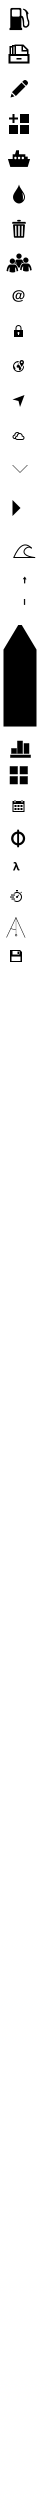
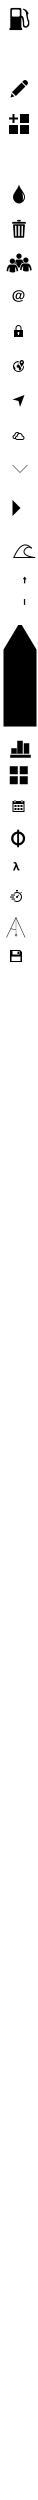
<svg xmlns="http://www.w3.org/2000/svg" xmlns:xlink="http://www.w3.org/1999/xlink" version="1.1" width="76" height="5000">
  <defs>
    <symbol id="fuel">
      <path d="M 42.75,19L 42.75,31.498C 44.583,31.378 48.918,32.788 48.292,49.083C 49.083,53.833 54.625,53.833 55.812,47.5C 57,42.75 53.833,42.75 52.25,28.5C 52.25,26.917 52.25,22.167 45.917,19L 45.917,17.417C 52.25,17.417 57,25.333 57,26.917C 57,28.5 55.417,28.5 55.417,28.5C 55.417,28.5 55.812,38 57.396,39.583C 58.979,41.167 58.583,45.917 58.583,49.083C 58.583,52.25 53.833,55.417 52.25,55.417C 50.667,55.417 45.917,55.417 45.917,50.667C 45.917,46.34 45.26,36.76 42.75,35.085L 42.75,55.417C 43.624,55.417 44.333,56.126 44.333,57L 44.333,60.167L 19,60.167L 19,57C 19,56.126 19.709,55.417 20.583,55.417L 20.583,19C 20.583,17.251 22.001,15.833 23.75,15.833L 39.583,15.833C 41.332,15.833 42.75,17.251 42.75,19 Z M 25.729,33.25L 37.604,33.25C 38.479,33.25 39.583,32.145 39.583,31.271L 39.583,20.979C 39.583,20.105 38.479,19 37.604,19L 25.729,19C 24.855,19 23.75,20.105 23.75,20.979L 23.75,31.271C 23.75,32.145 24.855,33.25 25.729,33.25 Z " />
-     </symbol>
-     <symbol id="files">
-       <path d="M 19,38L 19,22L 24,22L 24,20L 29,20L 29,19L 46.75,19L 57,29.25L 57,38L 59,38L 59,57L 58.583,57L 17.417,57L 17,57L 17,38L 19,38 Z M 24,38L 24,25L 22,25L 22,38L 24,38 Z M 27,23L 27,38L 29,38L 29,23L 27,23 Z M 43,46L 43,49L 33,49L 33,46L 43,46 Z M 54,38L 54,33L 43,33L 43,22L 32,22L 32,38L 54,38 Z M 46,22.75L 46,30L 53.25,30L 46,22.75 Z M 21,42L 21,53L 55,53L 55,42L 21,42 Z " />
    </symbol>
    <symbol id="pencil">
      <path d="M 53.293,21.293L 54.707,22.707C 56.465,24.465 56.465,27.314 54.707,29.071L 52.232,31.546L 44.454,23.768L 46.929,21.293C 48.686,19.535 51.535,19.535 53.293,21.293 Z M 31.726,52.052L 23.948,44.274L 43.04,25.182L 50.818,32.96L 31.726,52.052 Z M 23.241,47.102L 28.898,52.759L 21.046,54.954L 23.241,47.102 Z " />
    </symbol>
    <symbol id="tiles-plus">
      <path d="M 18,40L 36,40L 36,58L 18,58L 18,40 Z M 40,58L 40,40L 58,40L 58,58L 40,58 Z M 40,36L 40,18L 58,18L 58,36L 40,36 Z M 29,36L 25,36L 25,29L 18,29L 18,25L 25,25L 25,18L 29,18L 29,25L 36,25L 36,29L 29,29L 29,36 Z " />
-     </symbol>
-     <symbol id="ship">
-       <path d="M 47.951,35.922C 47.951,34.284 47.191,33.465 45.67,33.465C 44.135,33.465 43.367,34.284 43.367,35.922C 43.367,37.593 44.135,38.428 45.67,38.428C 47.191,38.428 47.951,37.593 47.951,35.922 Z M 20.583,53.833L 15.833,38L 25.333,38L 25.333,28.5L 30.083,28.5L 32.458,20.583L 38,20.583L 38,28.5L 50.667,28.5L 50.667,33.25L 55.417,33.25L 55.417,38L 60.167,38L 55.417,53.833L 20.583,53.833 Z M 40.489,35.922C 40.489,34.284 39.728,33.465 38.207,33.465C 36.658,33.465 35.883,34.284 35.883,35.922C 35.883,37.593 36.658,38.428 38.207,38.428C 39.728,38.428 40.489,37.593 40.489,35.922 Z M 33.16,35.922C 33.16,34.284 32.385,33.465 30.836,33.465C 29.287,33.465 28.512,34.284 28.512,35.922C 28.512,37.593 29.287,38.428 30.836,38.428C 32.385,38.428 33.16,37.593 33.16,35.922 Z " />
    </symbol>
    <symbol id="water">
      <path d="M 38,19C 40,28 50,36 50,44C 50,52 43,57 38,57C 33,57 26,52 26,44C 26,36 36,28 38,19 Z M 44,35C 44,35 47,40 45.5,50.75C 52,43 44,35 44,35 Z " />
    </symbol>
    <symbol id="trash">
      <path d="M 25.333,23.75L 50.667,23.75C 51.541,23.75 51.854,27.312 51.854,27.312L 24.146,27.312C 24.146,27.312 24.459,23.75 25.333,23.75 Z M 35.625,19.792L 40.375,19.792C 40.812,19.792 41.958,20.938 41.958,21.375C 41.958,21.812 40.812,22.958 40.375,22.958L 35.625,22.958C 35.188,22.958 34.042,21.812 34.042,21.375C 34.042,20.938 35.188,19.792 35.625,19.792 Z M 27.708,28.5L 48.292,28.5C 49.166,28.5 49.875,29.209 49.875,30.083L 48.292,53.833C 48.292,54.708 47.583,55.417 46.708,55.417L 29.292,55.417C 28.417,55.417 27.708,54.708 27.708,53.833L 26.125,30.083C 26.125,29.209 26.834,28.5 27.708,28.5 Z M 30.083,31.667L 30.479,52.25L 33.25,52.25L 32.854,31.667L 30.083,31.667 Z M 36.417,31.667L 36.417,52.25L 39.583,52.25L 39.583,31.667L 36.417,31.667 Z M 43.146,31.667L 42.75,52.25L 45.521,52.25L 45.917,31.667L 43.146,31.667 Z " />
    </symbol>
    <symbol id="people">
      <path d="M 38,17C 40.946,17 43.333,19.388 43.333,22.333C 43.333,25.279 40.946,27.667 38,27.667C 35.054,27.667 32.667,25.279 32.667,22.333C 32.667,19.388 35.054,17 38,17 Z M 32.667,34.383C 31.956,34.739 30.783,37.833 31.426,38.25L 27.964,37.613C 30.319,36.76 30.791,35.334 30.982,32.733L 30.801,31.116C 31.574,30.473 32.718,29.05 33.733,29.05L 42.267,29.05C 43.304,29.05 44.215,29.491 45,30.159L 45.5,32C 45.5,34.174 47.156,34.827 48.886,35.88L 46.467,35.829C 45.838,35.807 45.255,35.948 44.719,36.206C 44.264,35.425 43.703,34.568 43.333,34.383L 43.453,37.084C 41.196,39.157 40.067,43.068 40.067,43.068L 39.676,45.005L 38.533,45.05C 37.766,45.05 37.013,44.99 36.278,44.874C 35.693,43.321 34.418,40.516 32.453,39.208L 32.667,34.383 Z M 24.733,26.95C 27.679,26.95 30.067,29.338 30.067,32.283C 30.067,35.229 27.679,37.617 24.733,37.617C 21.788,37.617 19.4,35.229 19.4,32.283C 19.4,29.338 21.788,26.95 24.733,26.95 Z M 19.4,44.333C 18.689,44.689 17.267,47.533 17.267,47.533C 17.267,47.533 16.556,48.6 16.2,52.867L 13,51.8L 14.067,46.467C 14.067,46.467 16.2,39 20.467,39L 29,39C 33.267,39 35.4,46.467 35.4,46.467L 36.467,51.8L 33.267,52.867C 32.911,48.6 32.2,47.533 32.2,47.533C 32.2,47.533 30.778,44.689 30.067,44.333L 30.498,54.02C 28.876,54.653 27.112,55 25.267,55C 23.017,55 20.888,54.484 18.992,53.565L 19.4,44.333 Z M 51.733,24.931C 54.679,25.036 57.067,27.509 57.067,30.454C 57.067,33.4 54.679,35.703 51.733,35.598C 48.788,35.493 46.4,33.02 46.4,30.075C 46.4,27.129 48.788,24.826 51.733,24.931 Z M 46.4,42.124C 45.689,42.455 44.267,45.248 44.267,45.248C 44.267,45.248 43.556,46.29 43.2,50.544L 40,49.363L 41.067,44.068C 41.067,44.068 43.2,36.677 47.467,36.829L 56,37.133C 60.267,37.285 62.4,44.827 62.4,44.827L 63.467,50.199L 60.267,51.151C 59.911,46.872 59.2,45.78 59.2,45.78C 59.2,45.78 57.778,42.885 57.067,42.504L 57.498,52.207C 55.876,52.781 54.112,53.066 52.267,53C 50.017,52.92 47.888,52.328 45.992,51.341L 46.4,42.124 Z " />
    </symbol>
    <symbol id="email">
      <path d="M12.042 23.648c-7.813 0-12.042-4.876-12.042-11.171 0-6.727 4.762-12.125 13.276-12.125 6.214 0 10.724 4.038 10.724 9.601 0 8.712-10.33 11.012-9.812 6.042-.71 1.108-1.854 2.354-4.053 2.354-2.516 0-4.08-1.842-4.08-4.807 0-4.444 2.921-8.199 6.379-8.199 1.659 0 2.8.876 3.277 2.221l.464-1.632h2.338c-.244.832-2.321 8.527-2.321 8.527-.648 2.666 1.35 2.713 3.122 1.297 3.329-2.58 3.501-9.327-.998-12.141-4.821-2.891-15.795-1.102-15.795 8.693 0 5.611 3.95 9.381 9.829 9.381 3.436 0 5.542-.93 7.295-1.948l1.177 1.698c-1.711.966-4.461 2.209-8.78 2.209zm-2.344-14.305c-.715 1.34-1.177 3.076-1.177 4.424 0 3.61 3.522 3.633 5.252.239.712-1.394 1.171-3.171 1.171-4.529 0-2.917-3.495-3.434-5.246-.134z" />
    </symbol>
    <symbol id="lock">
      <path d="M18 10v-4c0-3.313-2.687-6-6-6s-6 2.687-6 6v4h-3v14h18v-14h-3zm-5 7.723v2.277h-2v-2.277c-.595-.347-1-.984-1-1.723 0-1.104.896-2 2-2s2 .896 2 2c0 .738-.404 1.376-1 1.723zm-5-7.723v-4c0-2.206 1.794-4 4-4 2.205 0 4 1.794 4 4v4h-8z" />
    </symbol>
    <symbol id="position">
      <path d="M11.239 7.237c-.004-.009-.288-.017-.24-.078l.137-.085c.013-.077.072-.162-.007-.304l.047-.125-.1.029s.141-.606.33-.332l-.08.093c.122.122.155.426.195.623.115.06.294.071.088.175.106-.018-.561.286-.648.161-.065-.076.288-.127.278-.157zm-.715-.159c-.077.078.003.128.082.094.114-.05.269-.048.284-.202l.073-.091-.101-.135c-.06-.012-.1.064-.137.095l-.066.017-.062.08.007.044-.08.098zm7 9.167l-.733-1.206-.724-1.186c-.73-1.194-1.388-2.276-1.961-3.296l-.07.067c-.376.156-.942-.509-1.339-.531.192.03.018-.49.018-.524-.153-.189-1.123.021-1.378.055-.479.063-.979.057-1.346.355-.258.21-.262.551-.524.716-.17.106-.356.072-.502.209-.258.245-.553.607-.697.929-.062.135.077.458.043.632-.336 1.063.085 2.538 1.375 2.701.312.039.638.209.955.114.252-.076.474-.248.745-.268.377-.025.22.529.737.379.251-.074.365.172.365.359-.084.391-.268.609.088.883.242.188.442.456.486.78.026.182.196.494-.015.602-.149.075-.259.507-.257.649.031.165.365.481.466.621.146.2.039.436.158.663.122.232.237.41.323.645.111.324.958-.007 1.156-.006.673.004 1.014-.944 1.487-1.235.267-.165.192-.616.51-.848.296-.215.608-.344.636-.741.021-.344-.259-1.062-.104-1.353l.102-.165zm-7.301-7.76c.041.172-.119.645-.154.795-.031.138.442.226.415.295.004-.008.642-.22.705-.275l.144-.323c.121-.081.248-.146.384-.196l.164-.285c.056-.021.71-.123.756-.101.165.075.469.389.583.531l.041.032c-.326-.67-.59-1.314-.796-1.942l-.083.036c-.222 0-.528.251-.663.405-.095.104-.669.337-.732.33.33.035.314.276.288.482-.068.476-1.096.035-1.052.216zm10.904 5.049c-.277 4.807-4.253 8.623-9.13 8.623-2.603 0-4.951-1.086-6.618-2.83-.198-.208-.346-.7-.02-.9l.331-.085c.259-.22-.242-1.111-.044-1.254.617-.441.324-.982-.055-1.429-.161-.19-1.043-1.1-1.143-.937.074-.249-.16-.85-.302-1.087-.239-.398-.553-.643-.679-1.081-.05-.174-.05-.704-.153-.826-.041-.05-.358-.185-.347-.257.305-1.82 1.147-3.458 2.364-4.751l.821-.33c.515-.773.545-.173 1.008-.375.154 0 .331-.634.496-.734.289-.185.068-.185.015-.27-.112-.184 2.411-1.103 2.453-.938.034.14-1.249.809-1.108.788-.326.043-.388.627-.328.625.163-.005 1.182-.774 1.657-.61.466.161 1.301-.37 1.627-.64l.04-.038c.029-.761.195-1.494.481-2.172l-.493-.026c-6.075 0-11 4.925-11 11s4.925 11 11 11c6.074 0 11-4.925 11-11 0-.764-.078-1.509-.227-2.229-.491.864-1.044 1.779-1.646 2.763zm1.873-9.1c0 2.45-1.951 5.373-4.5 9.566-2.549-4.193-4.5-7.116-4.5-9.566 0-2.449 2.139-4.434 4.5-4.434s4.5 1.985 4.5 4.434zm-2.75.066c0-.966-.784-1.75-1.75-1.75s-1.75.784-1.75 1.75.784 1.75 1.75 1.75 1.75-.784 1.75-1.75z" />
    </symbol>
    <symbol id="navigation">
      <path d="M0 9l24-9-8.986 24-3.014-12z" />
    </symbol>
    <symbol id="weather">
      <path d="M20.422 11.516c-.178-3.233-3.031-5.778-6.432-5.492-1.087-1.239-2.693-2.024-4.49-2.024-3.172 0-5.754 2.443-5.922 5.516-2.033.359-3.578 2.105-3.578 4.206 0 2.362 1.949 4.278 4.354 4.278h1.326c.771 1.198 2.124 2 3.674 2h10.291c2.406 0 4.355-1.916 4.355-4.278 0-2.101-1.545-3.847-3.578-4.206zm-15.395 4.484h-.673c-1.297 0-2.354-1.022-2.354-2.278 0-2.118 2.104-2.597 3.488-2.512-.05-1.356.137-5.21 4.012-5.21.967 0 1.714.25 2.29.644-1.823.922-3.096 2.746-3.212 4.872-2.022.358-3.697 2.127-3.551 4.484zm14.618 2h-10.291c-1.297 0-2.354-1.022-2.354-2.278 0-2.118 2.104-2.597 3.488-2.512-.05-1.356.137-5.21 4.012-5.21 3.771 0 4.229 3.771 4.012 5.209 1.509-.105 3.488.437 3.488 2.513 0 1.256-1.057 2.278-2.355 2.278z" />
    </symbol>
    <symbol id="arrow-down">
      <line id="e1_line" x1="0" y1="0" x2="15" y2="15" style="stroke:black;fill:none;stroke-width:1px;" />
      <line id="e2_line" x1="30" y1="0" x2="15" y2="15" style="stroke:black;fill:none;stroke-width:1px;" />
    </symbol>
    <symbol id="change">
      <path d="M0,0 V32 L16,16 Z" fill="black" />
    </symbol>
    <symbol id="wave">
      <line x1="2" y1="65" x2="45" y2="65" style="stroke:black;fill:none;stroke-width:2px;" />
      <path d="M2.46,65.18q16.72,-38.4,35.7,-18.6" style="fill:none;stroke:black;stroke-width:2px;" />
      <path d="M45.4,65.2c-41.1,-4.2,-14.5,-28.7,-7.2,-18.6" style="fill:none;stroke:black;stroke-width:2px;" />
    </symbol>
    <symbol id="arrow">
      <path d="M1.3,-3.8h1.13l-1.5,-2.2l-1.5,2.1h1.0v4.4h0.8Z" style="stroke:black; vector-effect:non-scaling-stroke;stroke-width:1px;" transform="matrix(1.85821 0 0 1.85821 22.6791 35.1791)" />
      <path d="M-3.2,-3.2l0,6.4h0.9l0,-6.4Z" style="stroke:black; vector-effect:non-scaling-stroke;stroke-width:1px;" transform="matrix(1.66791 0 0 1.66791 28.6343 73.8209)" />
    </symbol>
    <symbol id="vessel">
      <polygon style="stroke:black;stroke-width:6px;" points="40 0 10 50 10 200 70 200 70 50" />
    </symbol>
    <symbol id="statistics">
      <rect x="21" y="110" style="stroke:black;stroke-width:1px;" width="40" height="5" ry="0" rx="0" />
      <rect x="35" y="82" style="stroke:black;stroke-width:1px;" width="10" height="25" ry="0" rx="0" />
      <rect x="48" y="87" style="stroke:black;stroke-width:1px;" width="10" height="20" ry="0" rx="0" />
      <rect x="23" y="97" style="stroke:black;stroke-width:1px;" width="10" height="10" ry="0" rx="0" />
    </symbol>
    <symbol id="overview">
      <rect x="20" y="83" style="stroke:black;stroke-width:1px;" width="15" height="15" ry="0" rx="0" />
      <rect x="40" y="83" style="stroke:black;stroke-width:1px;" width="15" height="15" ry="0" rx="0" />
      <rect x="20" y="103" style="stroke:black;stroke-width:1px;" width="15" height="15" ry="0" rx="0" />
      <rect x="40" y="103" style="stroke:black;stroke-width:1px;" width="15" height="15" ry="0" rx="0" />
    </symbol>
    <symbol id="calendar">
      <path d="M20 20h-4v-4h4v4zm-6-10h-4v4h4v-4zm6 0h-4v4h4v-4zm-12 6h-4v4h4v-4zm6 0h-4v4h4v-4zm-6-6h-4v4h4v-4zm16-8v22h-24v-22h3v1c0 1.103.897 2 2 2s2-.897 2-2v-1h10v1c0 1.103.897 2 2 2s2-.897 2-2v-1h3zm-2 6h-20v14h20v-14zm-2-7c0-.552-.447-1-1-1s-1 .448-1 1v2c0 .552.447 1 1 1s1-.448 1-1v-2zm-14 2c0 .552-.447 1-1 1s-1-.448-1-1v-2c0-.552.447-1 1-1s1 .448 1 1v2z" />
    </symbol>
    <symbol id="fi">
      <path d="M 19.656,9.344 C 19.48,9.344 19.344,9.48 19.344,9.656 L 19.344,13.062 C 12.51,13.996 7.219,19.895 7.219,26.938 C 7.219,33.98 12.511,39.821 19.344,40.75 L 19.344,44.188 C 19.344,44.364 19.48,44.5 19.656,44.5 L 22.812,44.5 C 22.989,44.5 23.125,44.364 23.125,44.188 L 23.125,40.75 C 29.958,39.821 35.25,33.98 35.25,26.938 C 35.25,19.895 29.959,13.996 23.125,13.062 L 23.125,9.656 C 23.125,9.48 22.989,9.344 22.812,9.344 L 19.656,9.344 z M 19.312,17.562 C 19.323,17.56 19.334,17.565 19.344,17.562 L 19.344,36.281 C 14.991,35.412 11.75,31.591 11.75,26.938 C 11.75,22.295 14.975,18.45 19.312,17.562 z M 23.125,17.562 C 27.477,18.438 30.75,22.284 30.75,26.938 C 30.75,31.591 27.478,35.412 23.125,36.281 L 23.125,17.562 z" style="opacity:1;fill:#000000;fill-opacity:1;fill-rule:nonzero;stroke:none;stroke-width:4.037;stroke-linecap:square;stroke-linejoin:miter;marker:none;stroke-miterlimit:4;stroke-dasharray:none;stroke-dashoffset:0;stroke-opacity:1;visibility:visible;display:inline;overflow:visible;enable-background:accumulate" />
    </symbol>
    <symbol id="lambda">
      <path d="M18.3,18.3c0,0-0.1,0-0.1,0H18c-0.1,0-0.2,0-0.2,0c0,0-0.1,0-0.1-0.1c0,0-0.1-0.1-0.2-0.3c-0.1-0.1-0.2-0.3-0.2-0.6 L13.5,7.1C13.3,6.5,13,6,12.8,5.6c-0.3-0.4-0.6-0.7-0.9-1c-0.3-0.2-0.7-0.4-1.1-0.5C10.2,4,9.5,4,8.7,4.1C8.3,4.2,8,4.3,7.7,4.3 L7.4,4.5v2.7l0.7-0.2c0.2-0.1,0.4-0.1,0.7-0.2c0.4-0.1,0.8-0.1,1,0c0.1,0,0.2,0.1,0.3,0.2c0.1,0.1,0.2,0.2,0.3,0.4 c0.1,0.2,0.2,0.5,0.3,0.8L11,9.2L6,20.9h3.3l3.1-7.5l0.1-0.2l1.9,5.2c0.2,0.4,0.3,0.8,0.5,1.1c0.2,0.3,0.4,0.6,0.6,0.8 c0.2,0.2,0.5,0.4,0.8,0.5c0.3,0.1,0.6,0.2,1,0.2c0.4,0,0.8,0,1.2-0.1l0.4-0.1v-2.6L18.3,18.3z" />
    </symbol>
    <symbol id="speed">
      <path d="M15.91 13.34l2.636-4.026-.454-.406-3.673 3.099c-.675-.138-1.402.068-1.894.618-.736.823-.665 2.088.159 2.824.824.736 2.088.665 2.824-.159.492-.55.615-1.295.402-1.95zm-3.91-10.646v-2.694h4v2.694c-1.439-.243-2.592-.238-4 0zm8.851 2.064l1.407-1.407 1.414 1.414-1.321 1.321c-.462-.484-.964-.927-1.5-1.328zm-18.851 4.242h8v2h-8v-2zm-2 4h8v2h-8v-2zm3 4h7v2h-7v-2zm21-3c0 5.523-4.477 10-10 10-2.79 0-5.3-1.155-7.111-3h3.28c1.138.631 2.439 1 3.831 1 4.411 0 8-3.589 8-8s-3.589-8-8-8c-1.392 0-2.693.369-3.831 1h-3.28c1.811-1.845 4.321-3 7.111-3 5.523 0 10 4.477 10 10z" />
    </symbol>
    <symbol id="angle">
      <line x1="32" y1="15" x2="13" y2="55" style="stroke:black;fill:none;stroke-width:1px;" />
      <line x1="31.8" y1="14.9" x2="50.3" y2="55.3" style="stroke:black;fill:none;stroke-width:1px;" />
      <line x1="32" y1="15.6" x2="32.1" y2="49.5" style="stroke: black; fill: none; stroke-width: 1px; stroke-dasharray:1px, 1px;" />
      <path d="M31.8,38.8a22.9,22.9,0,0,1,-10.1,-1.6" style="fill:none;stroke:black;stroke-width:1px;" />
      <circle cx="32.2" cy="50.4" style="fill:none;stroke:black;stroke-width:1px;" r="1.8" />
    </symbol>
    <symbol id="save">
      <path d="M15.003 3h2.997v5h-2.997v-5zm8.997 1v20h-24v-24h20l4 4zm-19 5h14v-7h-14v7zm16 4h-18v9h18v-9z" />
    </symbol>
  </defs>
  <use xlink:href="#fuel" />
-   <use xlink:href="#files" transform="translate(0, 70)" />
  <use xlink:href="#pencil" transform="translate(0, 140)" />
  <use xlink:href="#tiles-plus" transform="translate(0, 210)" />
-   <use xlink:href="#ship" transform="translate(0, 280)" />
  <use xlink:href="#water" transform="translate(0, 350)" />
  <use xlink:href="#trash" transform="translate(0, 420)" />
  <use xlink:href="#people" transform="translate(0, 490)" />
  <use xlink:href="#email" transform="translate(25, 580)" />
  <use xlink:href="#lock" transform="translate(25, 650)" />
  <use xlink:href="#position" transform="translate(25, 720)" />
  <use xlink:href="#navigation" transform="translate(25, 790)" />
  <use xlink:href="#weather" transform="translate(25, 860)" />
  <use xlink:href="#arrow-down" transform="translate(25, 930)" />
  <use xlink:href="#change" transform="translate(25, 1000)" />
  <use xlink:href="#wave" transform="translate(25, 1050)" />
  <use xlink:href="#arrow" transform="translate(25, 1130)" />
  <use xlink:href="#vessel" transform="translate(0, 1250)" />
  <use xlink:href="#statistics" transform="translate(0, 1400)" />
  <use xlink:href="#overview" transform="translate(0, 1450)" />
  <use xlink:href="#calendar" transform="translate(25, 1600)" />
  <use xlink:href="#fi" transform="translate(15, 1650)" />
  <use xlink:href="#lambda" transform="translate(20, 1720)" />
  <use xlink:href="#speed" transform="translate(20, 1780)" />
  <use xlink:href="#angle" transform="translate(0, 1820)" />
  <use xlink:href="#save" transform="translate(20, 1900)" />
</svg>
